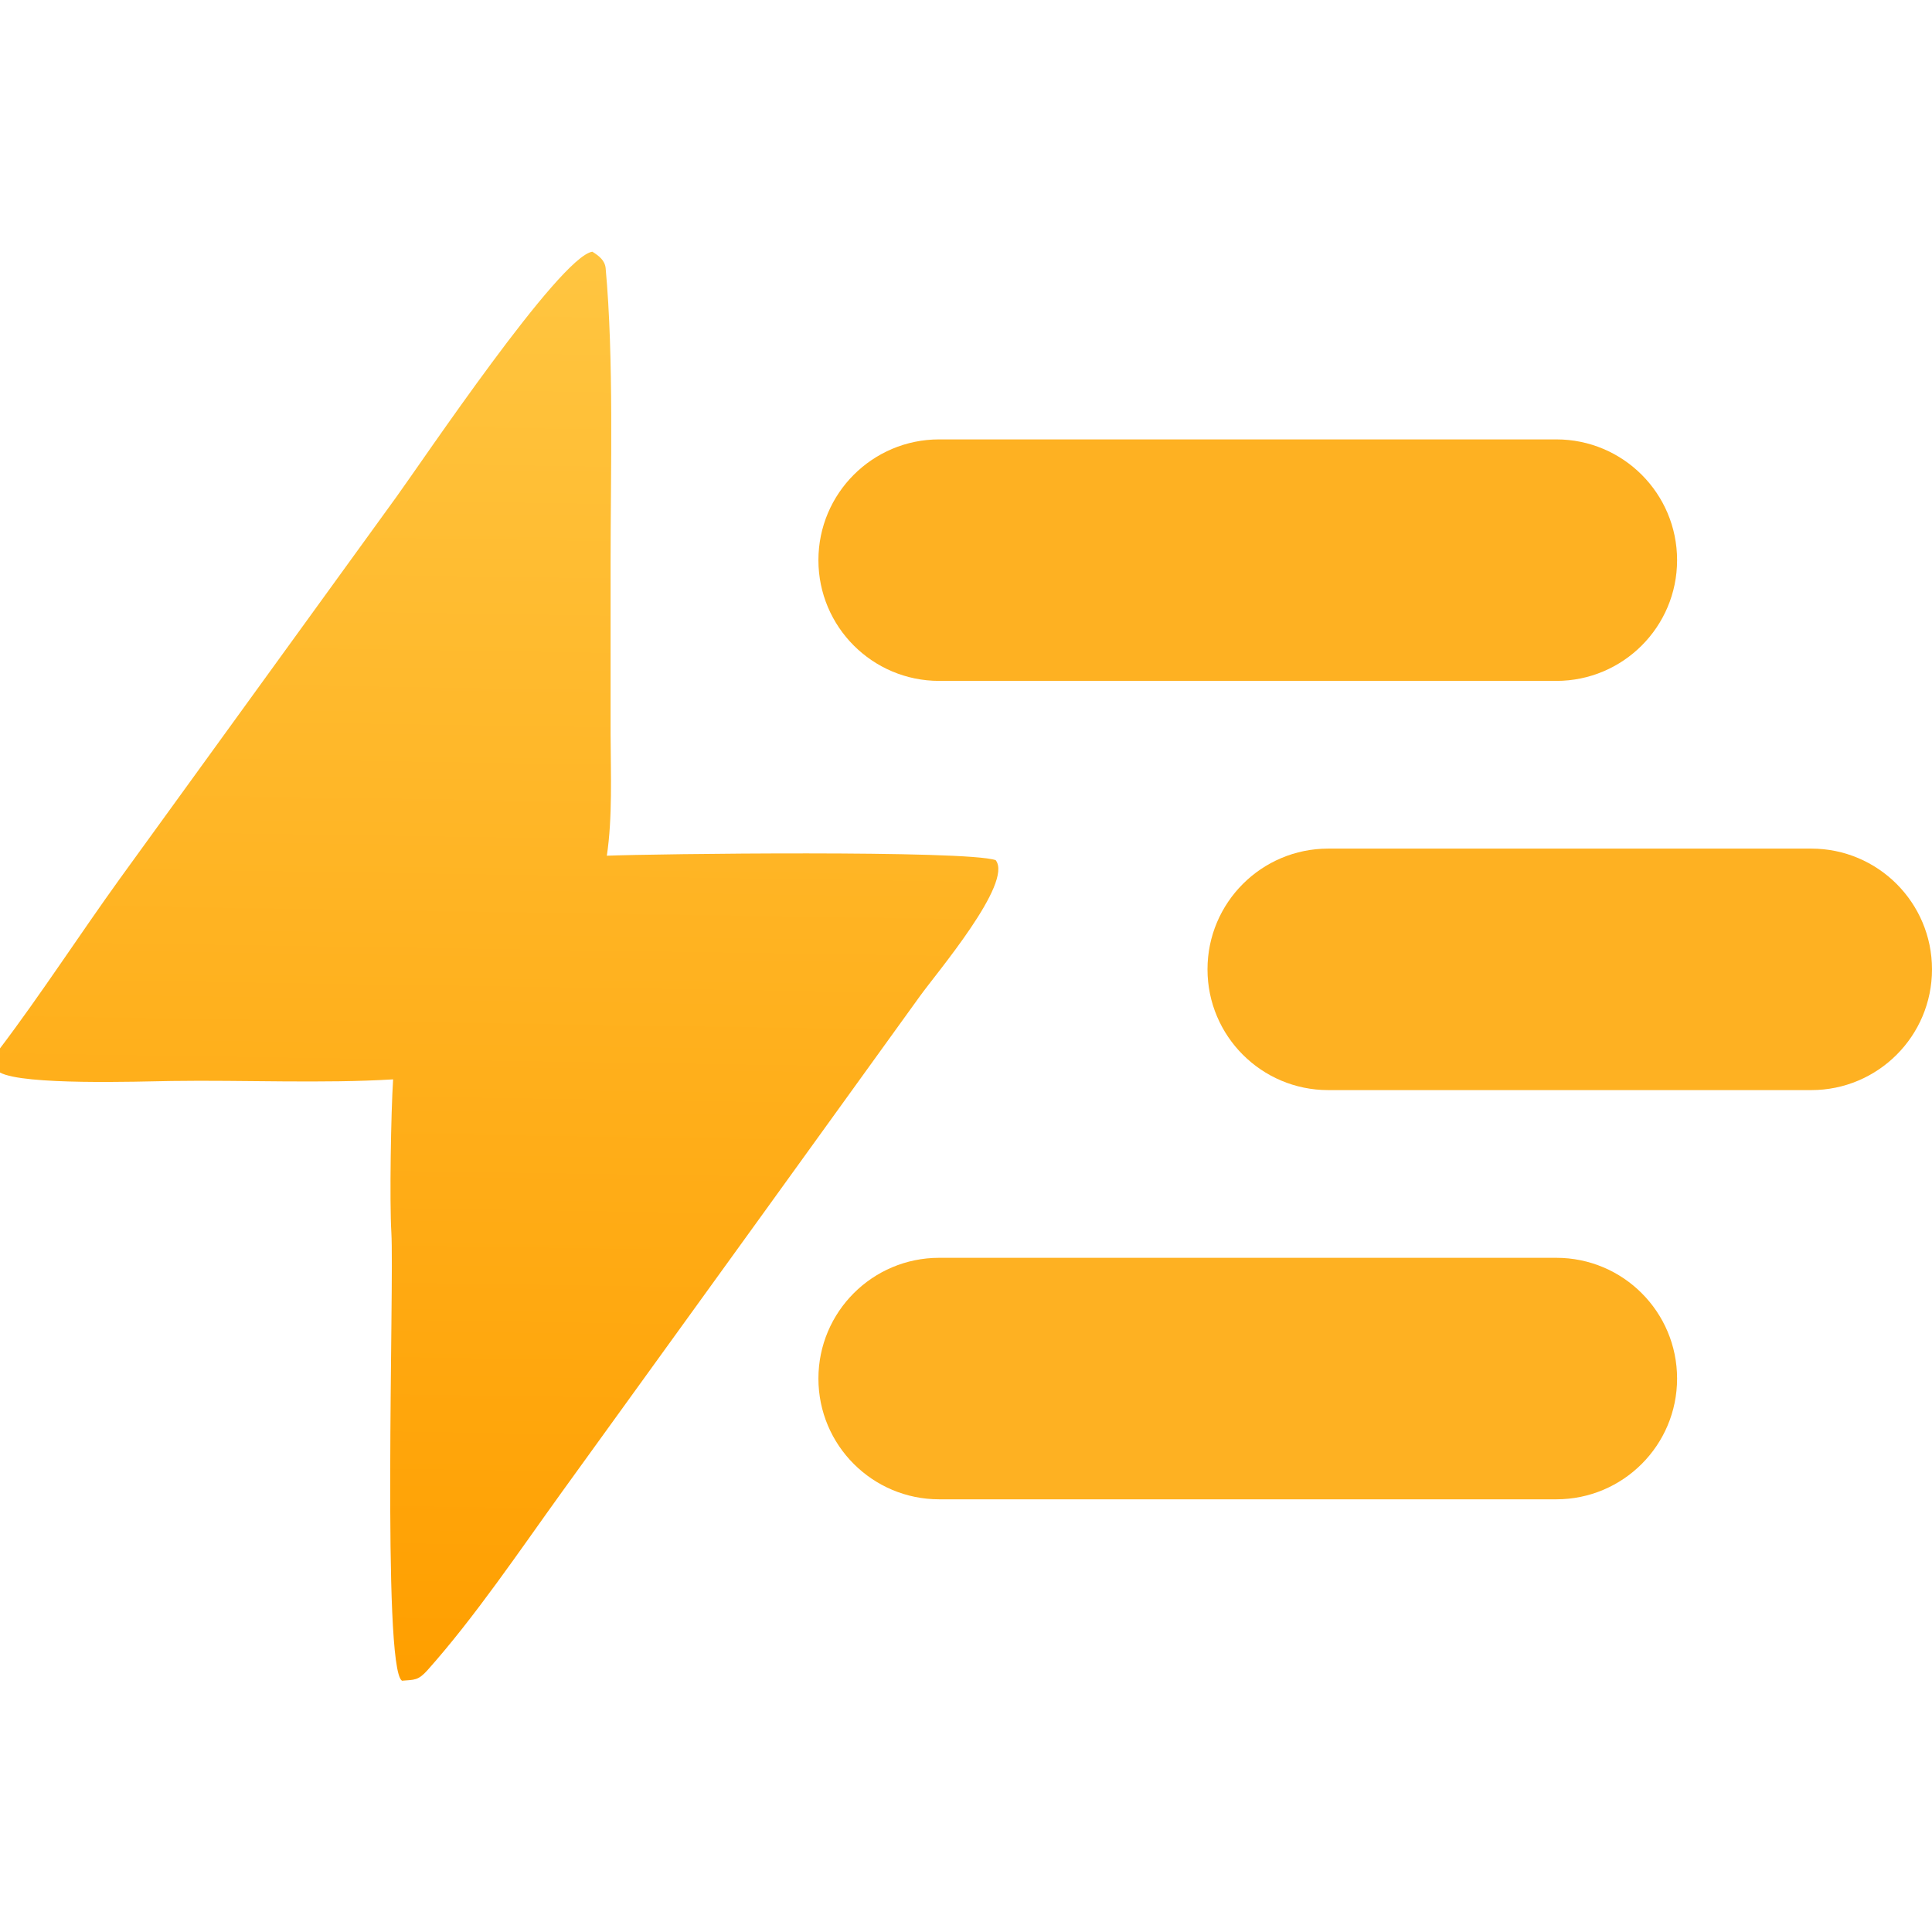
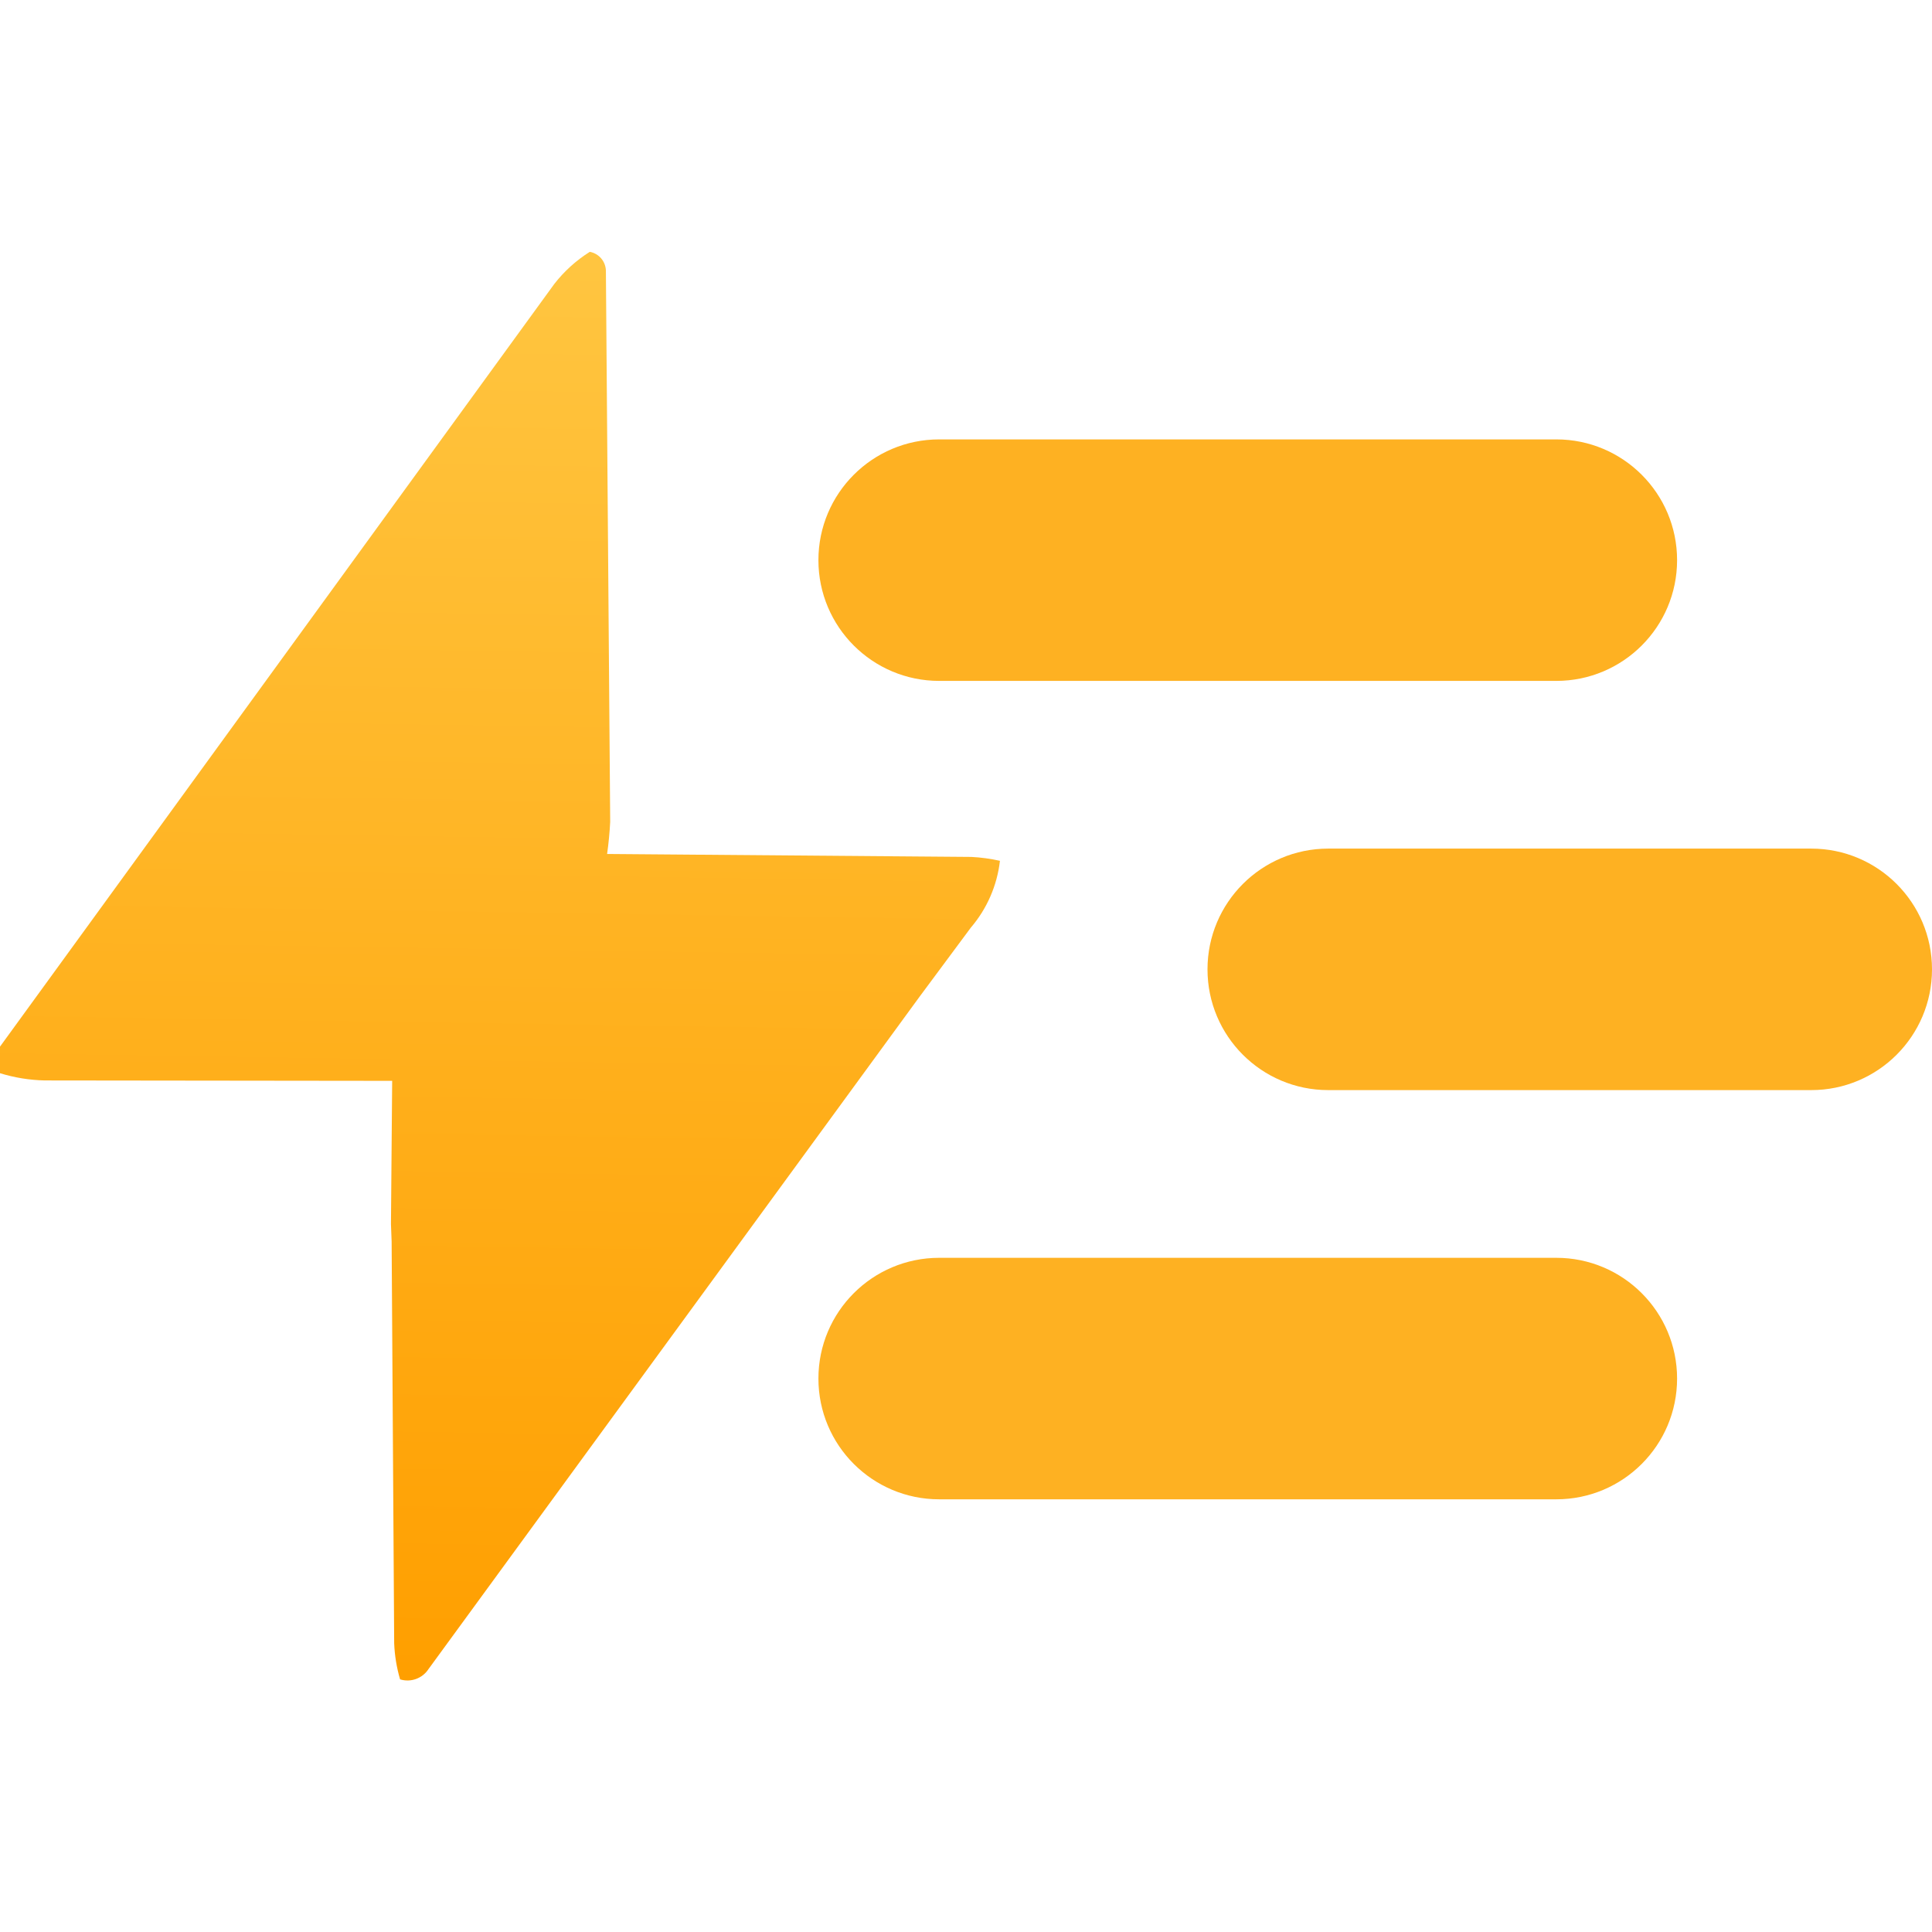
<svg xmlns="http://www.w3.org/2000/svg" width="1024" height="1024" viewBox="0 0 1024 1024">
  <g transform="translate(0 1.7778) scale(7.111111)">
    <defs>
      <linearGradient id="gradient_0" gradientUnits="userSpaceOnUse" x1="36.437" y1="124.594" x2="38.04" y2="19.163">
        <stop offset="0" stop-color="#FF9F00" />
        <stop offset="1" stop-color="#FFC540" />
      </linearGradient>
    </defs>
    <path fill="#FEB122" d="M70 32.5H116A9 9 0 0 1 116 50.5H70A9 9 0 0 1 70 32.5Z" />
-     <path fill="url(#gradient_0)" d="M0 77.89             C2.99 73.95 6 69.31 8.95 65.22             L29.55 36.78             C31.47 34.13 41.71 18.88 44.15 18.51             C44.63 18.81 45.08 19.15 45.14 19.73             C45.76 26.47 45.51 34.94 45.51 41.67             L45.51 54.48             C45.52 57.42 45.66 60.68 45.23 63.53             C48.67 63.39 71.99 63.1 74.21 63.86             C75.55 65.54 69.77 72.31 68.55 74.02             L56.79 90.32             L41.87 110.97             C38.77 115.27 35.41 120.26 31.85 124.25             C31.17 125 30.91 124.95 29.96 125.02             C28.46 124.06 29.39 95.36 29.17 91.63             C29.03 89.25 29.14 82.69 29.3 80.2             C24.09 80.52 18.09 80.24 12.8 80.32             C10.29 80.36 1.76 80.65 0 79.69             Z" />
+     <path fill="url(#gradient_0)" d="M0 77.76L41.31 20.92A10.28 10.28 0 0 1 43.96 18.52A1.47 1.47 0 0 1 45.16 19.92L45.48 61.01A26.92 26.92 0 0 1 45.25 63.4L72.4 63.62A12.7 12.7 0 0 1 74.53 63.91A9.29 9.29 0 0 1 72.36 68.89L68.53 74.05L31.94 124.15A1.87 1.87 0 0 1 29.82 124.92A11.15 11.15 0 0 1 29.38 122.24L29.19 92.29L29.14 90.99L29.23 80.31L3.33 80.28A12.21 12.21 0 0 1 0 79.74L0 77.76Z" />
    <path fill="#FEB122" d="M99 63H135A9 9 0 0 1 135 81H99A9 9 0 0 1 99 63Z" />
    <path fill="#FEB122" d="M70 93.5H116A9 9 0 0 1 116 111.5H70A9 9 0 0 1 70 93.5Z" />
  </g>
</svg>
